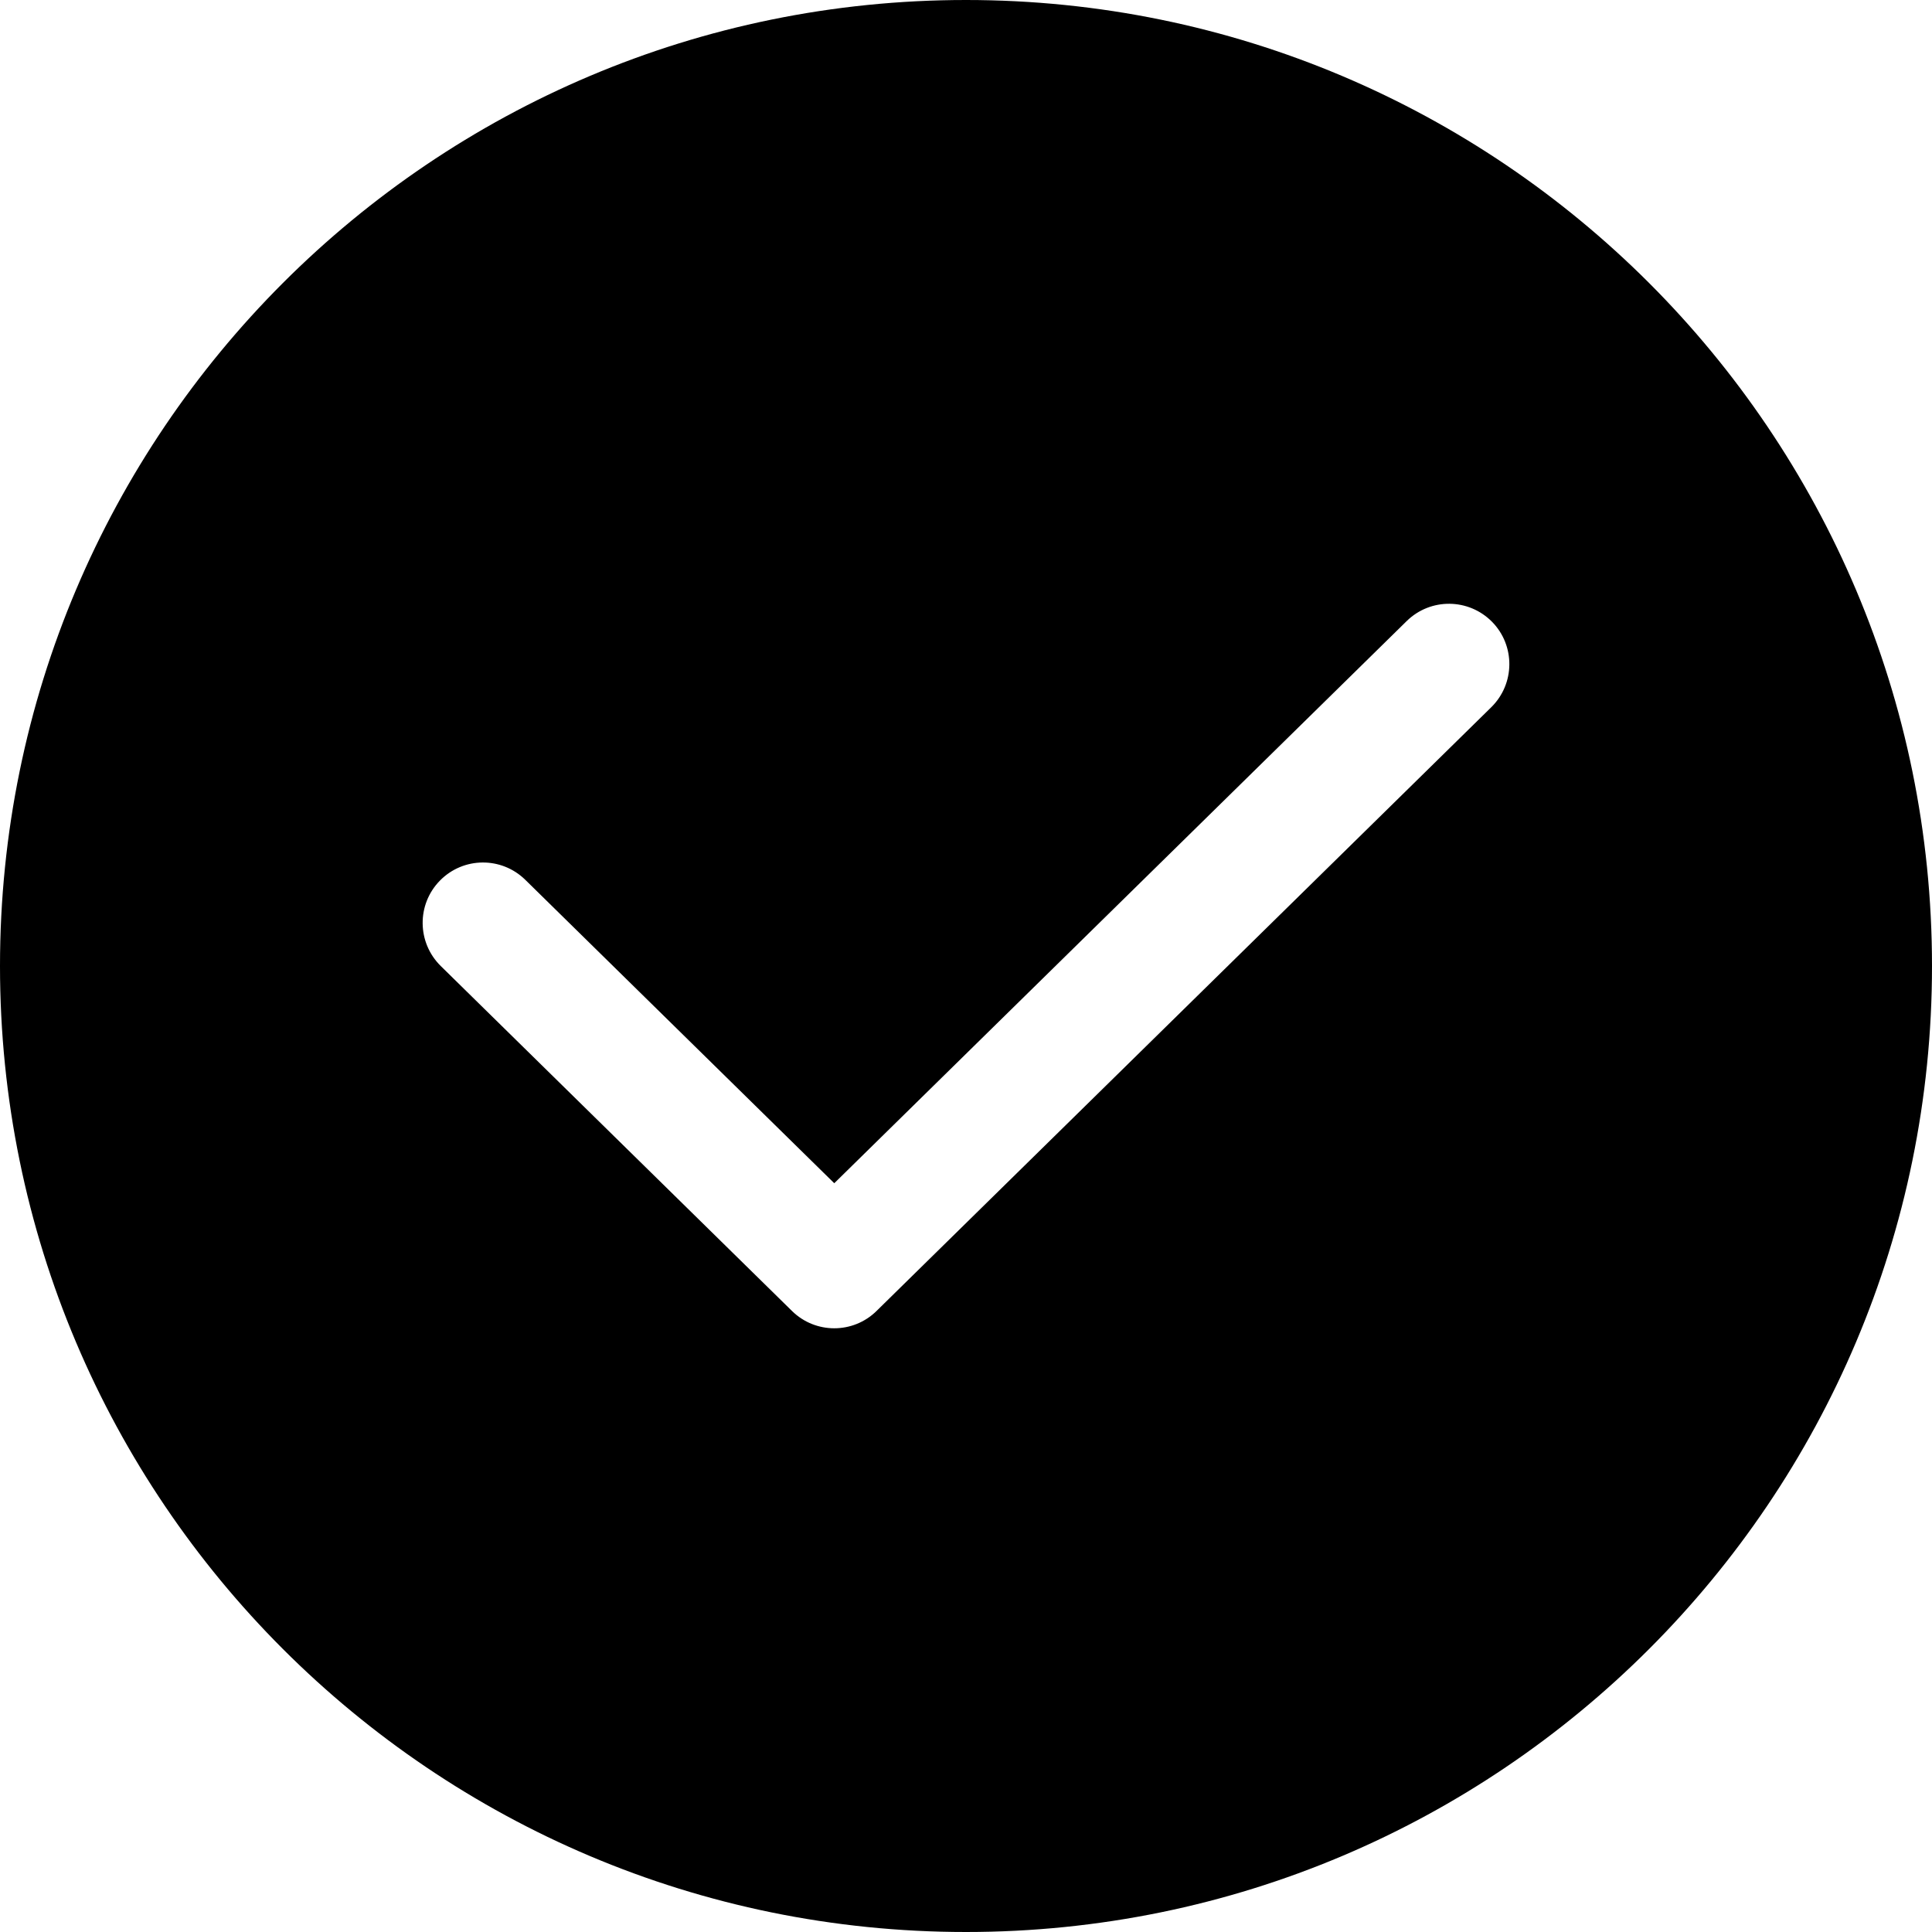
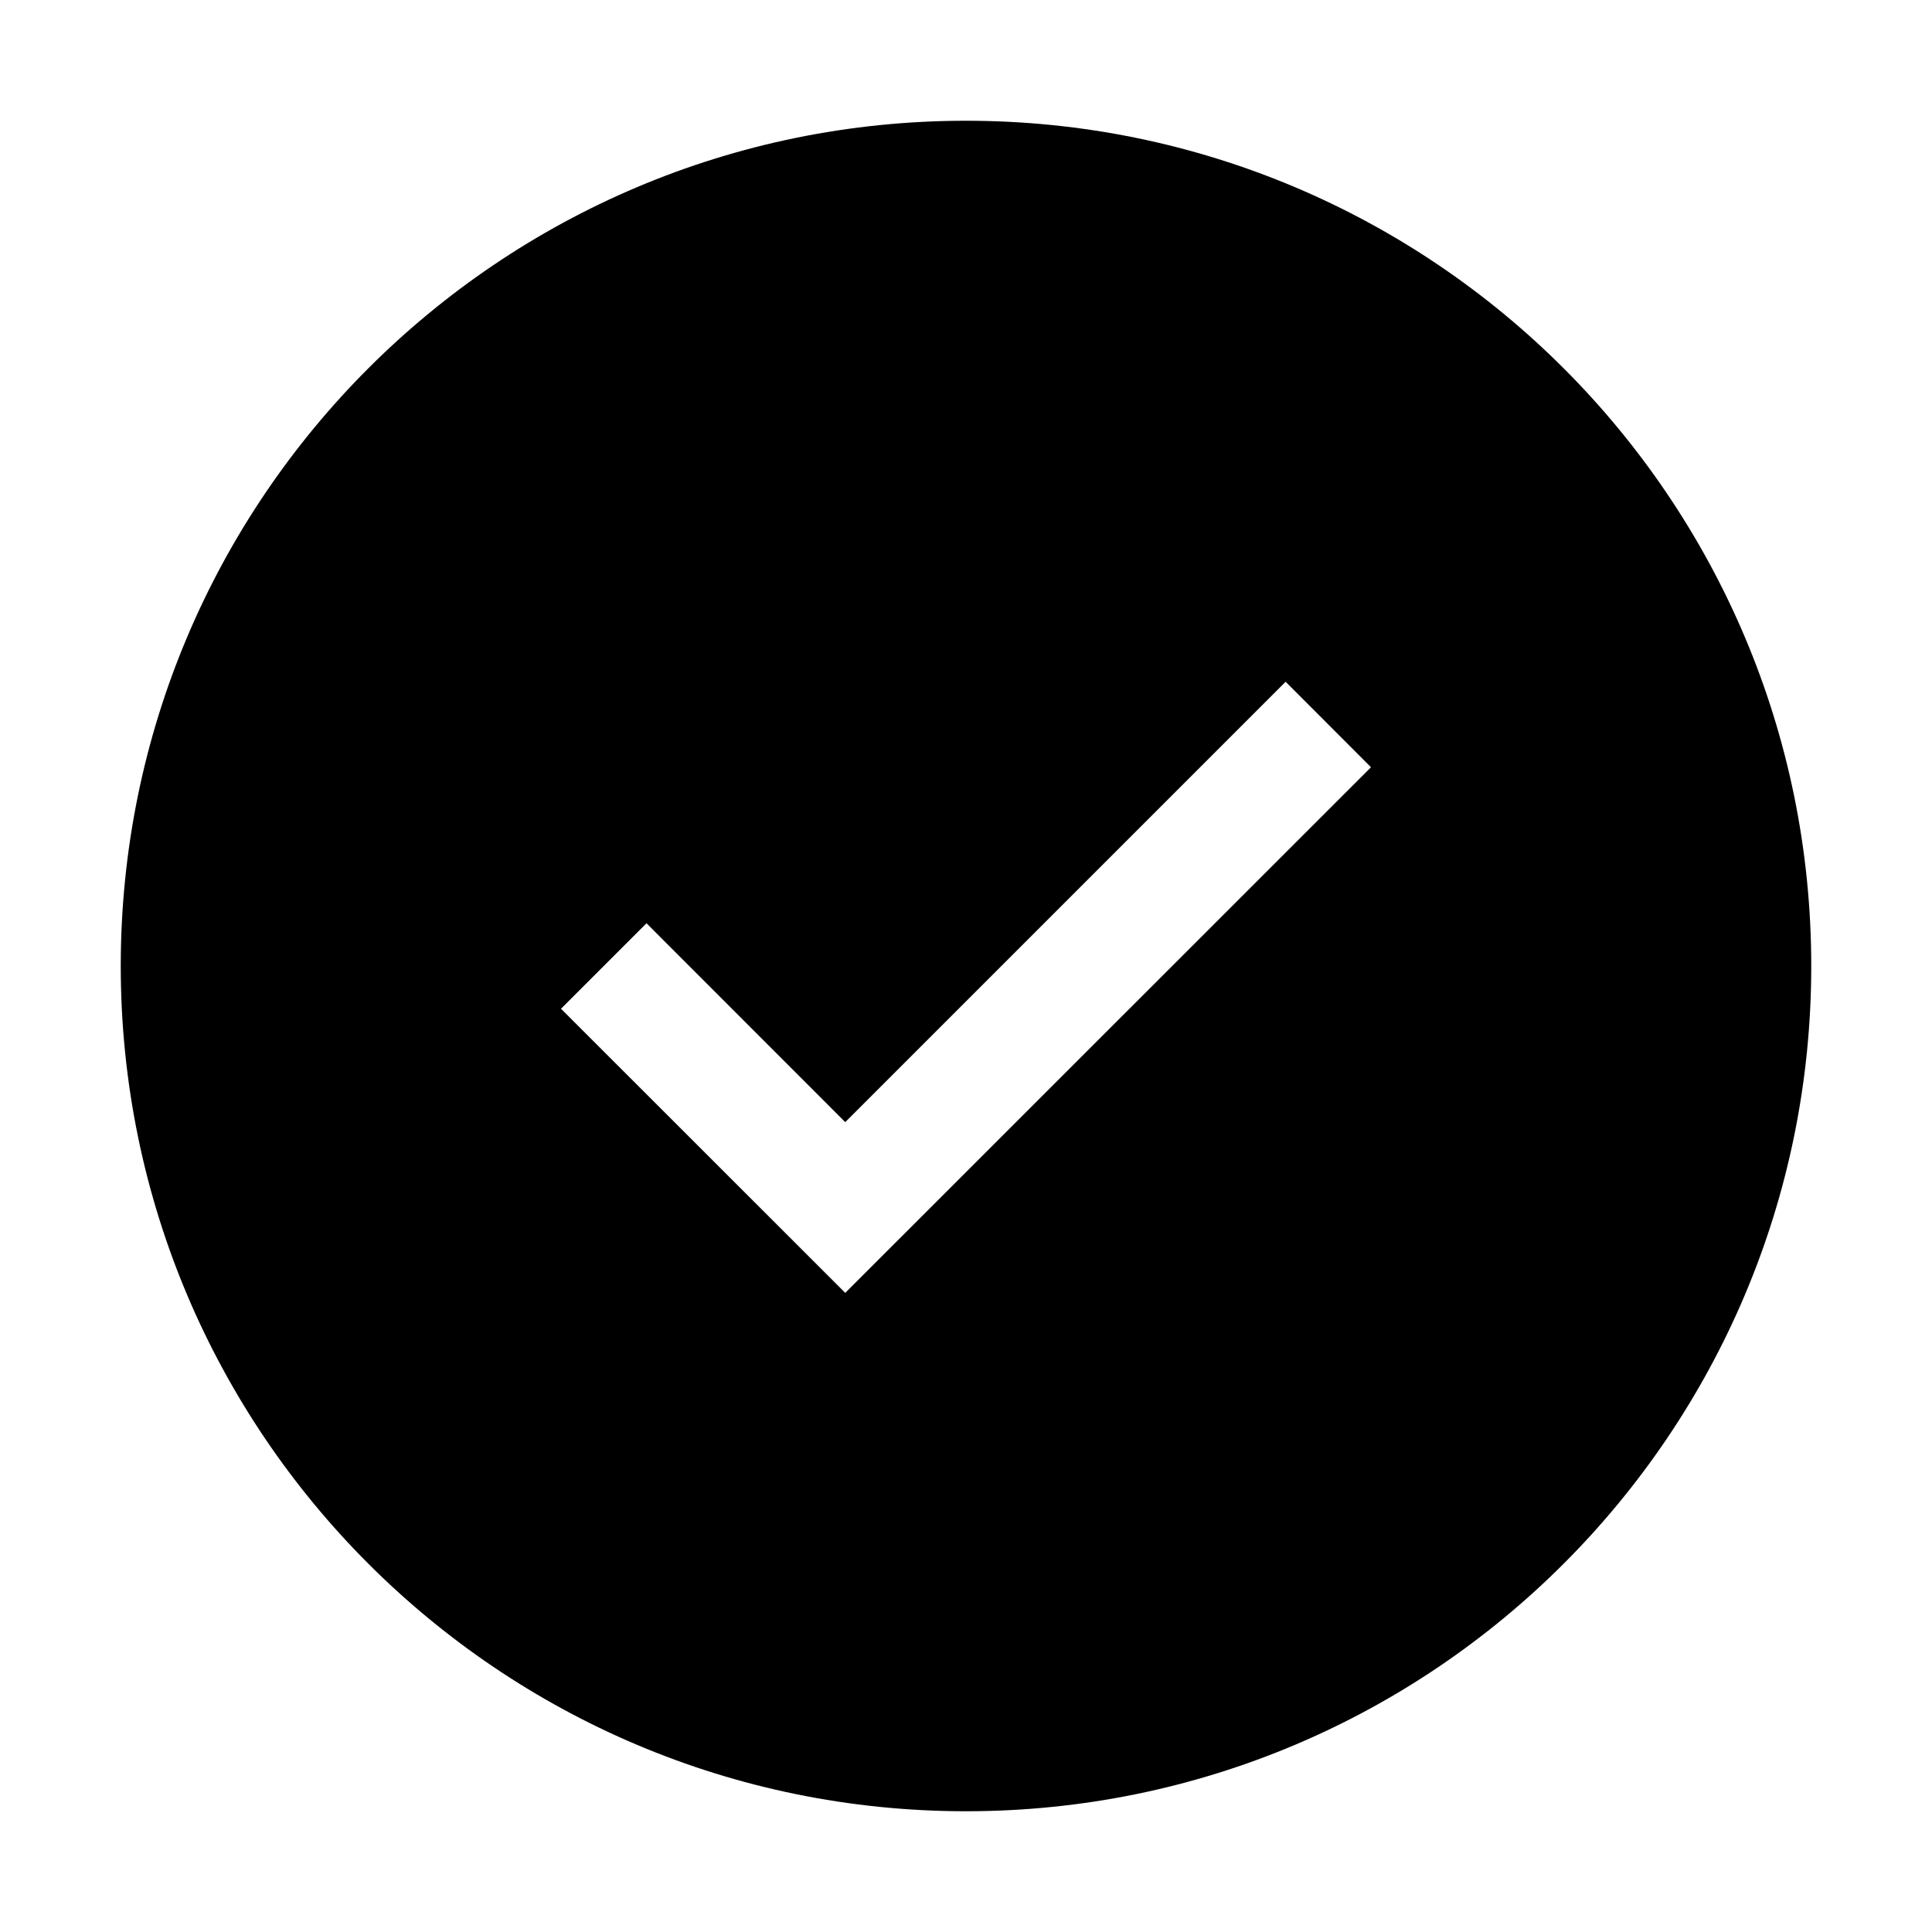
<svg xmlns="http://www.w3.org/2000/svg" width="16" height="16" viewBox="0 0 16 16">
-   <path fill-rule="evenodd" d="M8,16 C3.582,16 0,12.418 0,8 C0,3.582 3.582,0 8,0 C12.418,0 16,3.582 16,8 C16,12.418 12.418,16 8,16 Z M11.65,5.143 L6.909,9.799 L4.35,7.286 C4.153,7.093 3.837,7.095 3.643,7.293 C3.45,7.49 3.453,7.806 3.65,8 L6.559,10.857 C6.753,11.048 7.065,11.048 7.259,10.857 L12.35,5.857 C12.547,5.663 12.55,5.347 12.357,5.15 C12.163,4.953 11.847,4.95 11.65,5.143 Z" />
+   <path d="M8 1a7 7 0 1 1 0 14A7 7 0 0 1 8 1ZM7 9.293 5.354 7.646l-.708.708L7 10.707l4.354-4.353-.707-.708L7 9.293Z" />
</svg>
